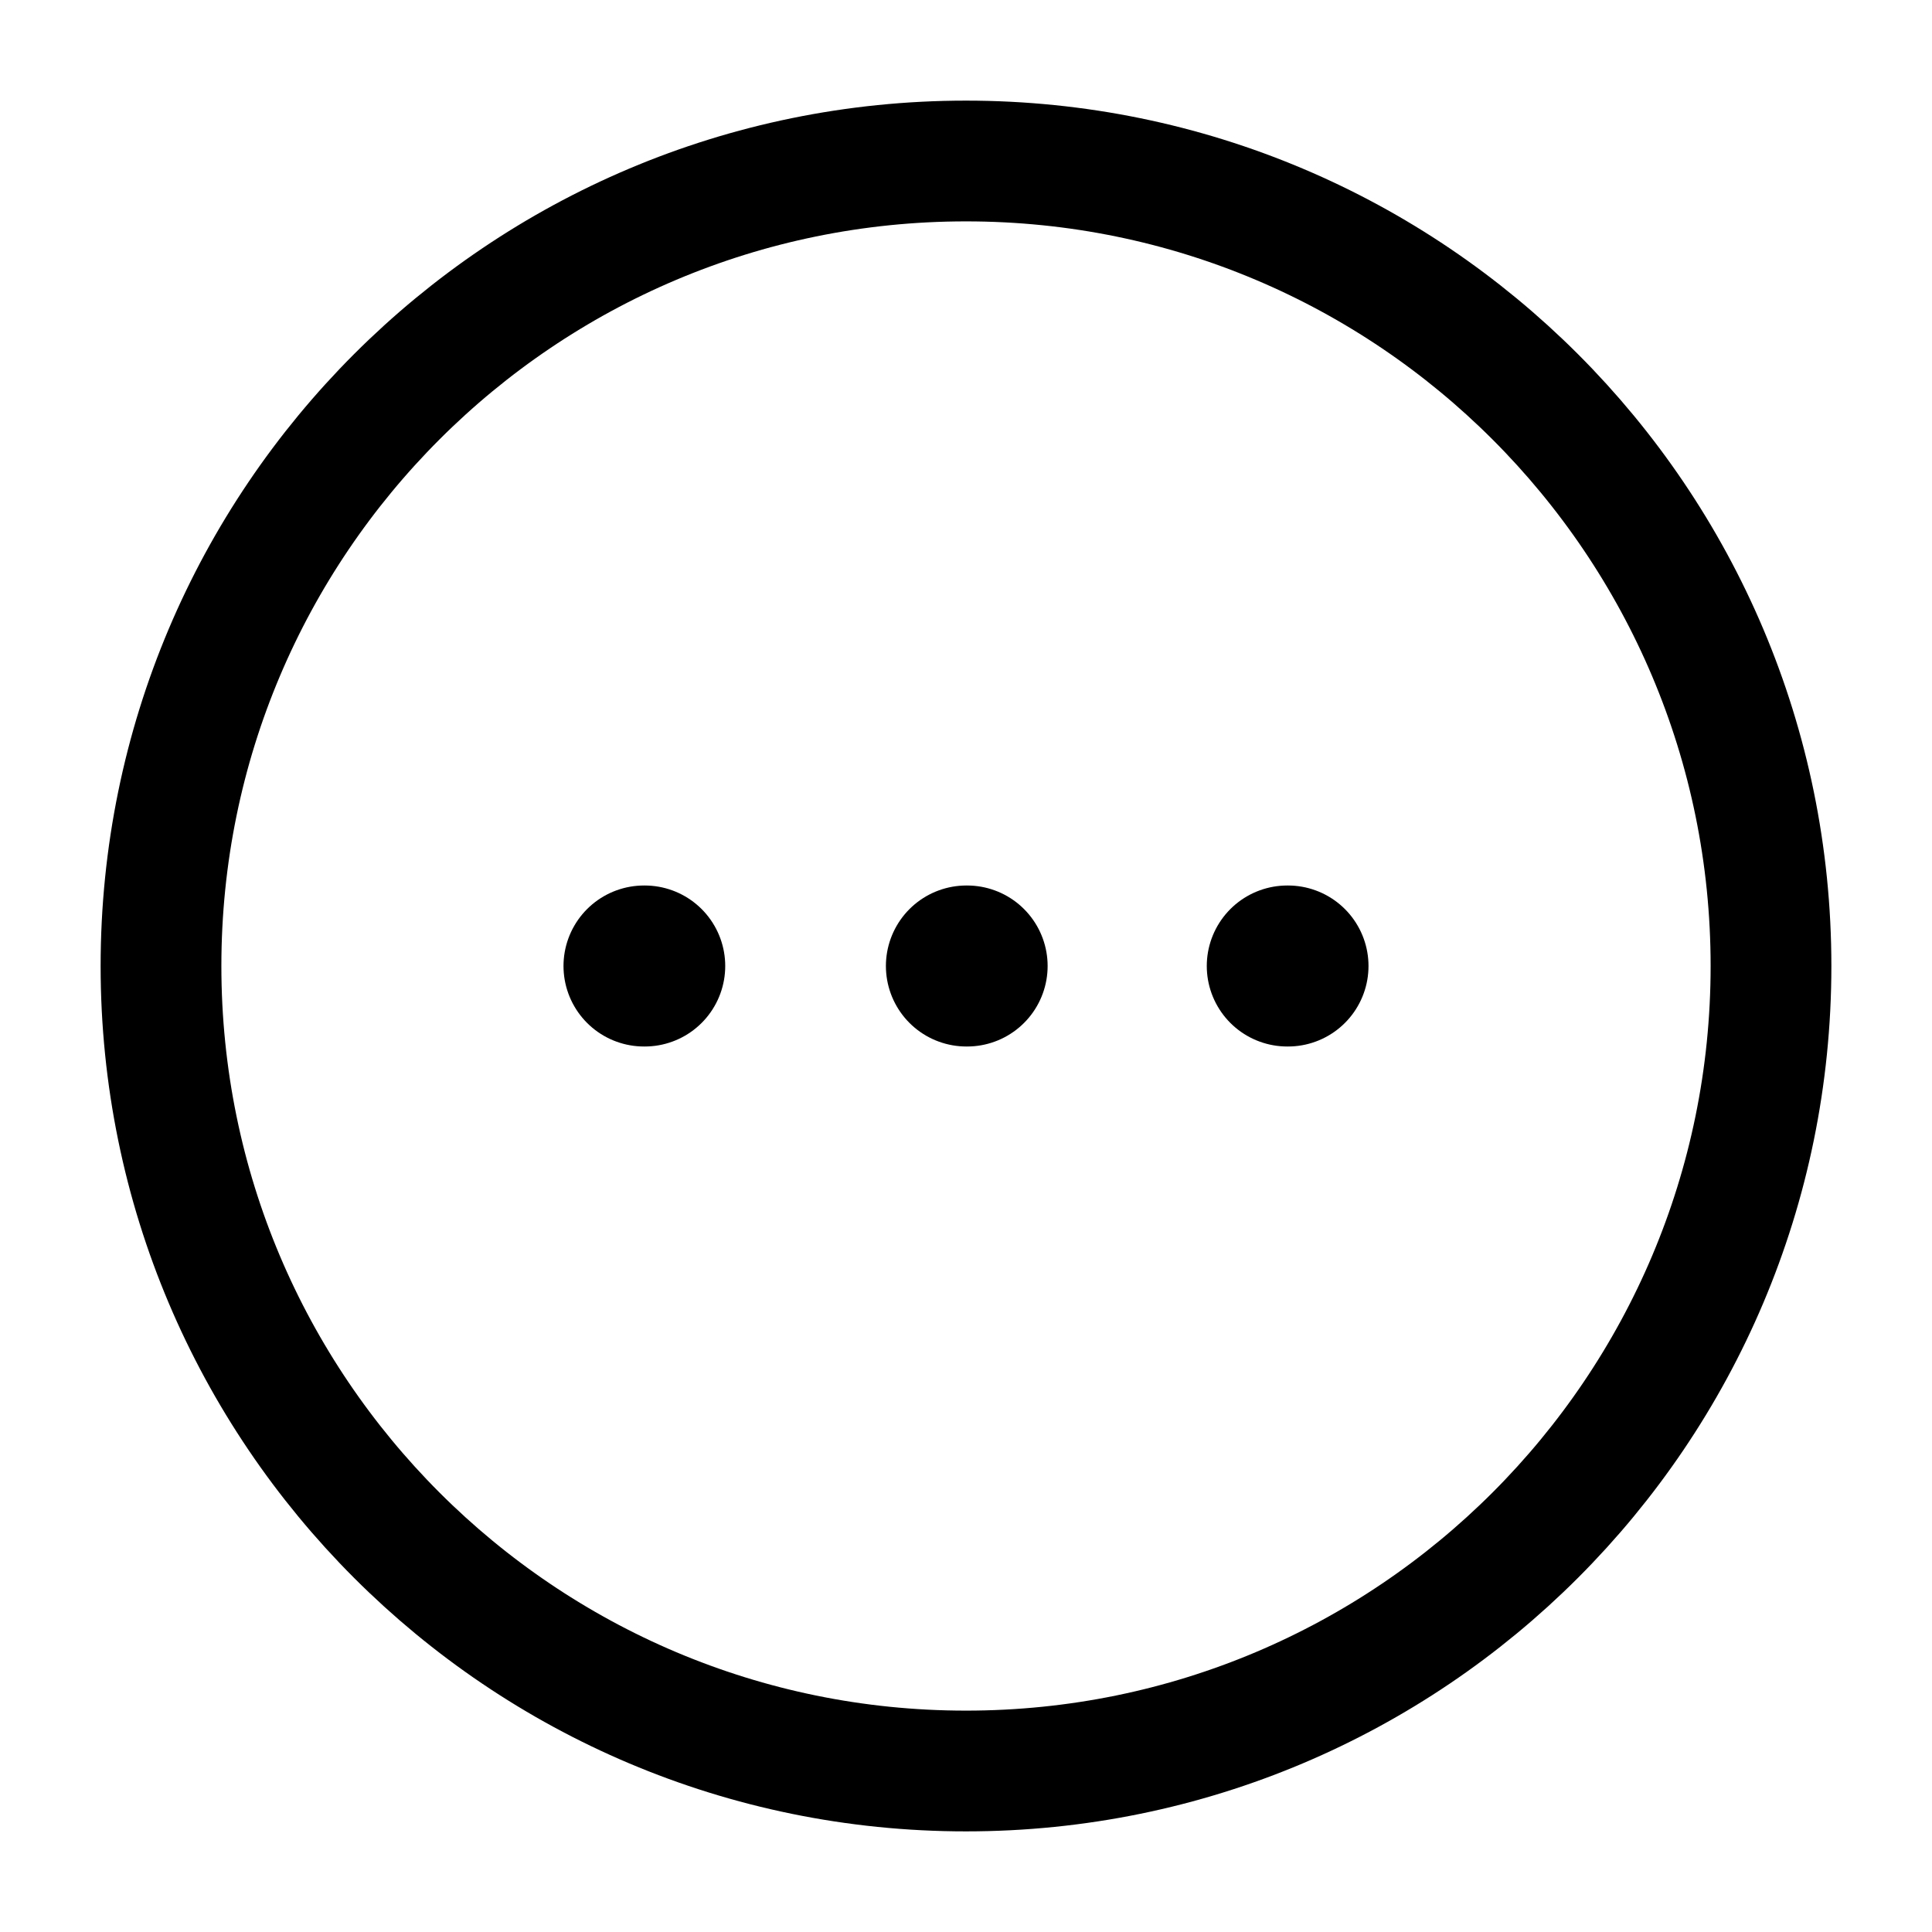
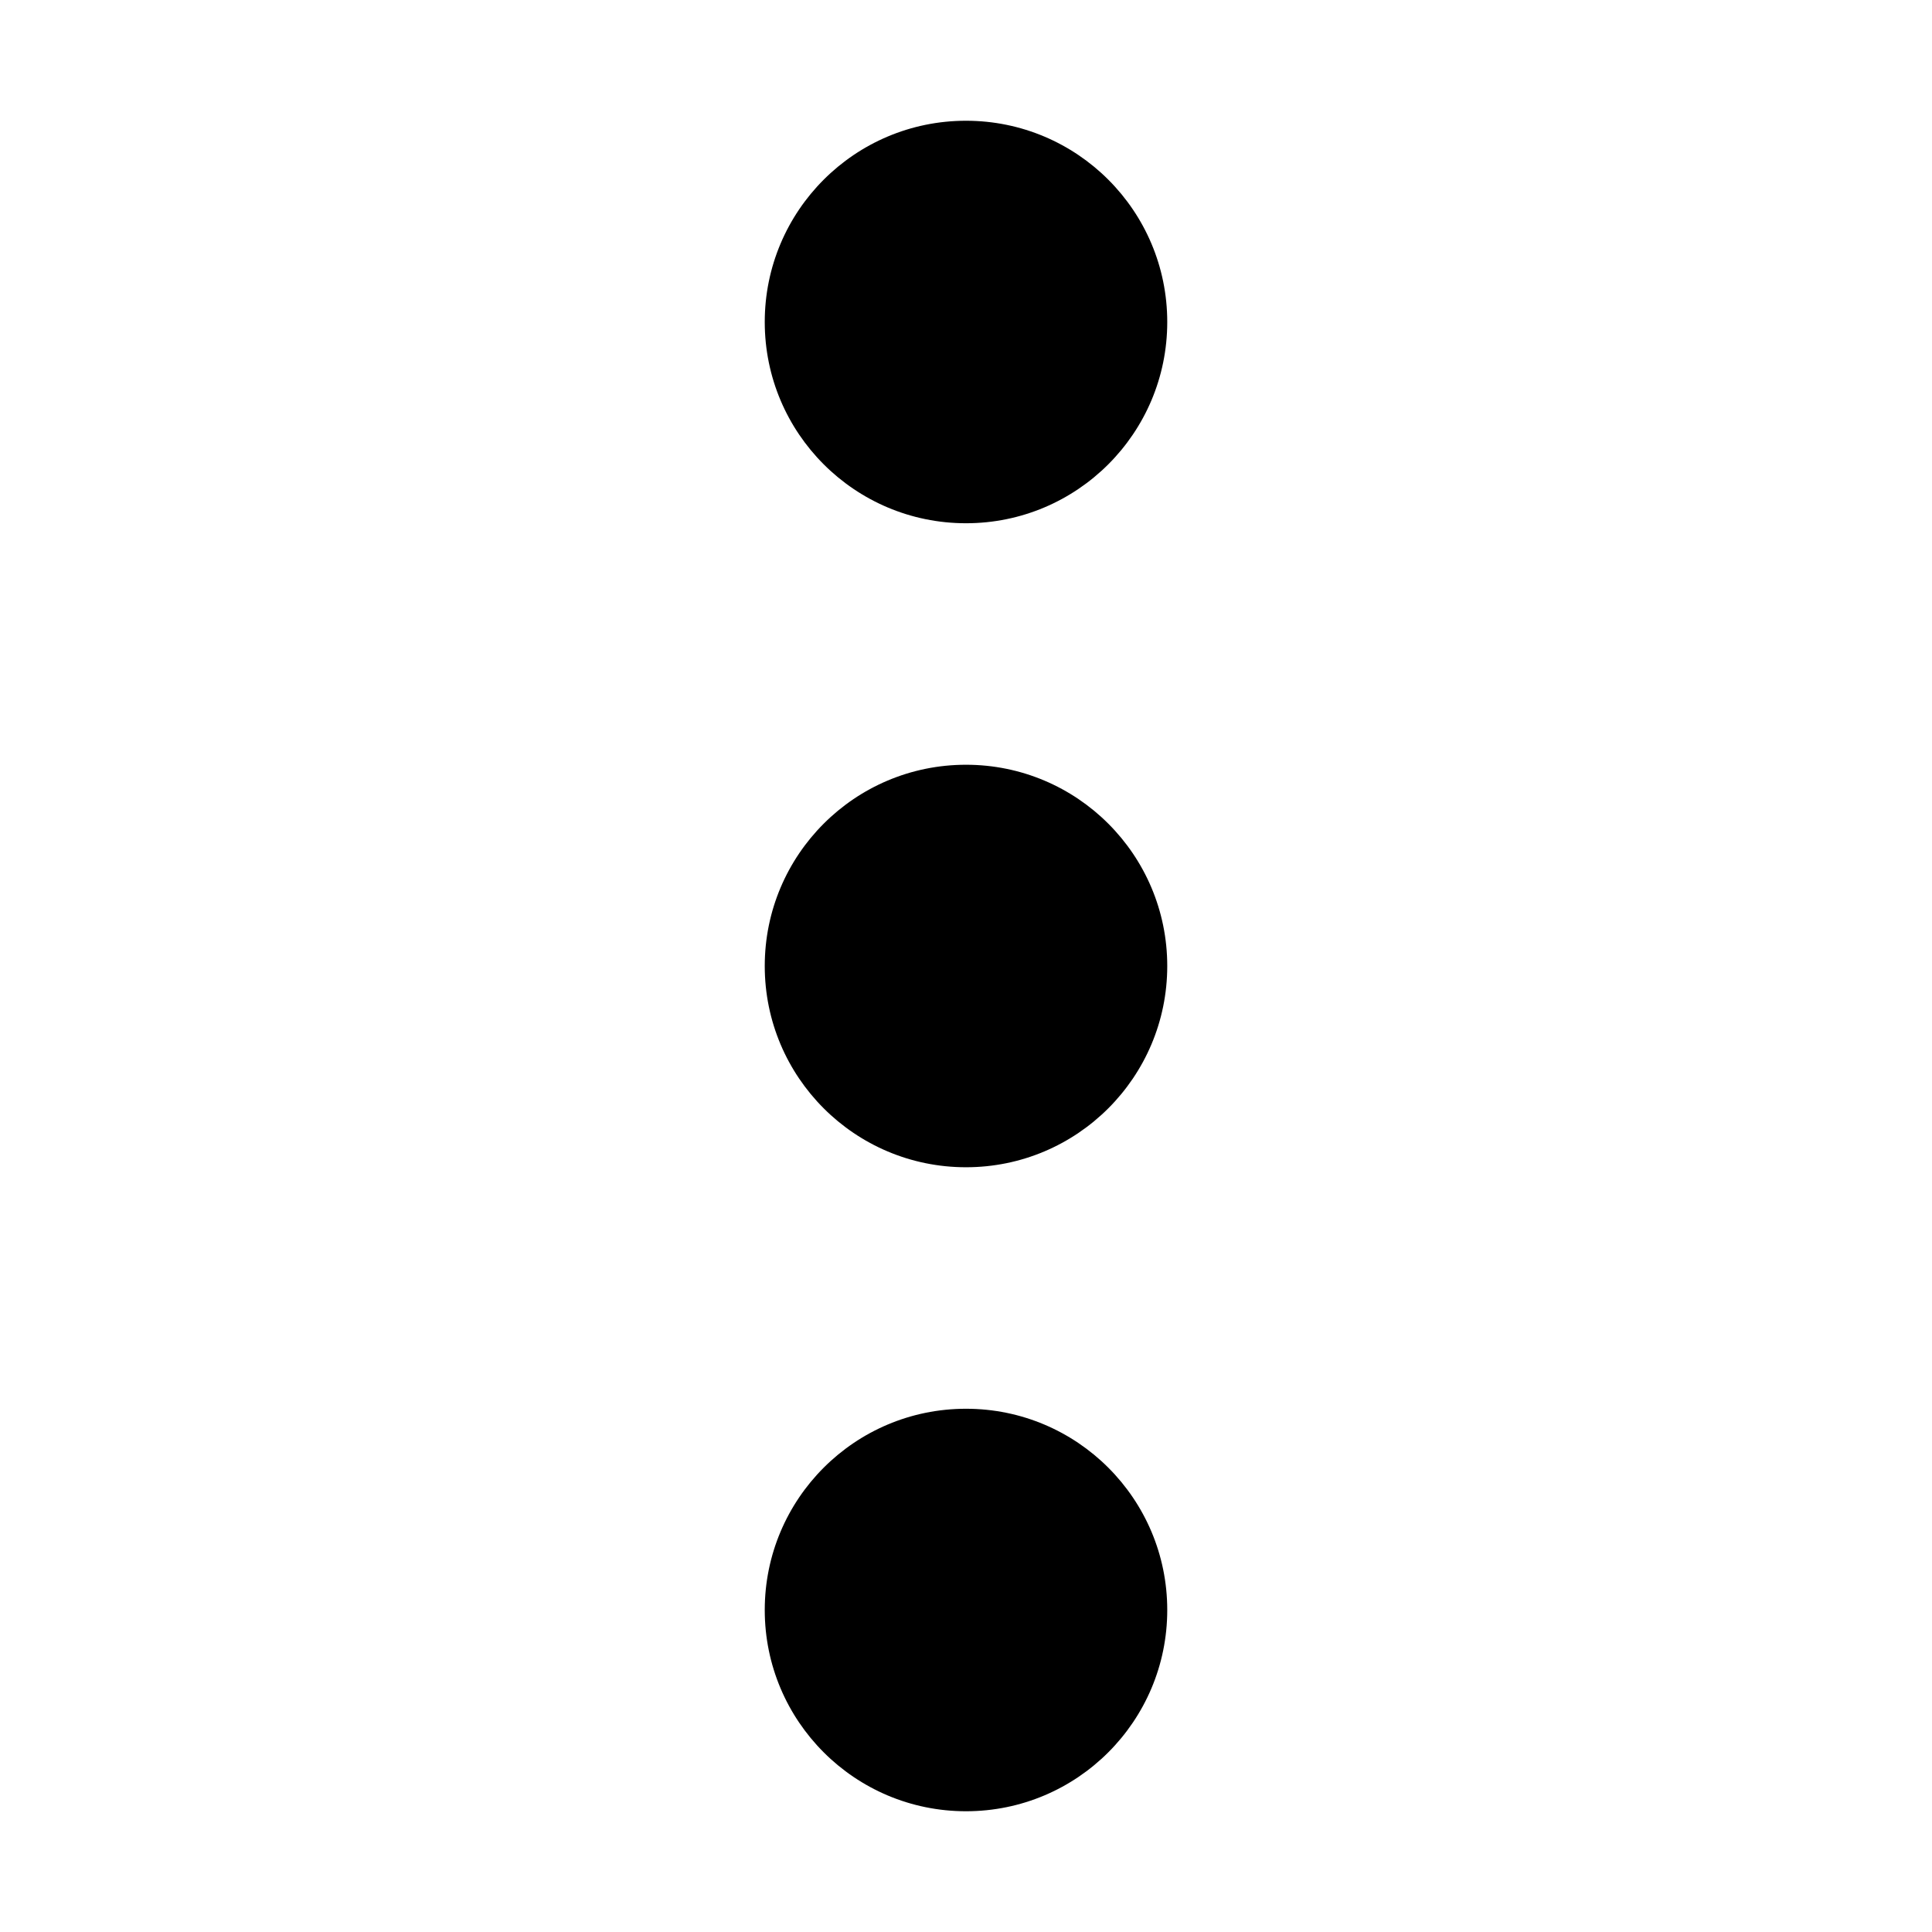
<svg xmlns="http://www.w3.org/2000/svg" viewBox="0 0 24 24" fill="none">
-   <path d="M8 12H8.009M12.005 12H12.014M15.991 12H16" stroke="currentColor" stroke-width="2" stroke-linecap="round" stroke-linejoin="round" />
-   <circle cx="12" cy="12" r="10" stroke="currentColor" stroke-width="1.5" />
+   <path d="M14.5 4C14.5 5.381 13.381 6.5 12 6.5C10.619 6.5 9.5 5.381 9.5 4C9.5 2.619 10.619 1.5 12 1.5C13.381 1.5 14.5 2.619 14.5 4Z" fill="currentColor" />
+   <path d="M14.5 12C14.5 13.381 13.381 14.5 12 14.5C10.619 14.5 9.5 13.381 9.5 12C9.5 10.619 10.619 9.5 12 9.5C13.381 9.5 14.5 10.619 14.5 12Z" fill="currentColor" />
+   <path d="M12 22.5C13.381 22.5 14.5 21.381 14.5 20C14.5 18.619 13.381 17.5 12 17.5C10.619 17.5 9.5 18.619 9.5 20C9.5 21.381 10.619 22.5 12 22.5Z" fill="currentColor" />
</svg>
